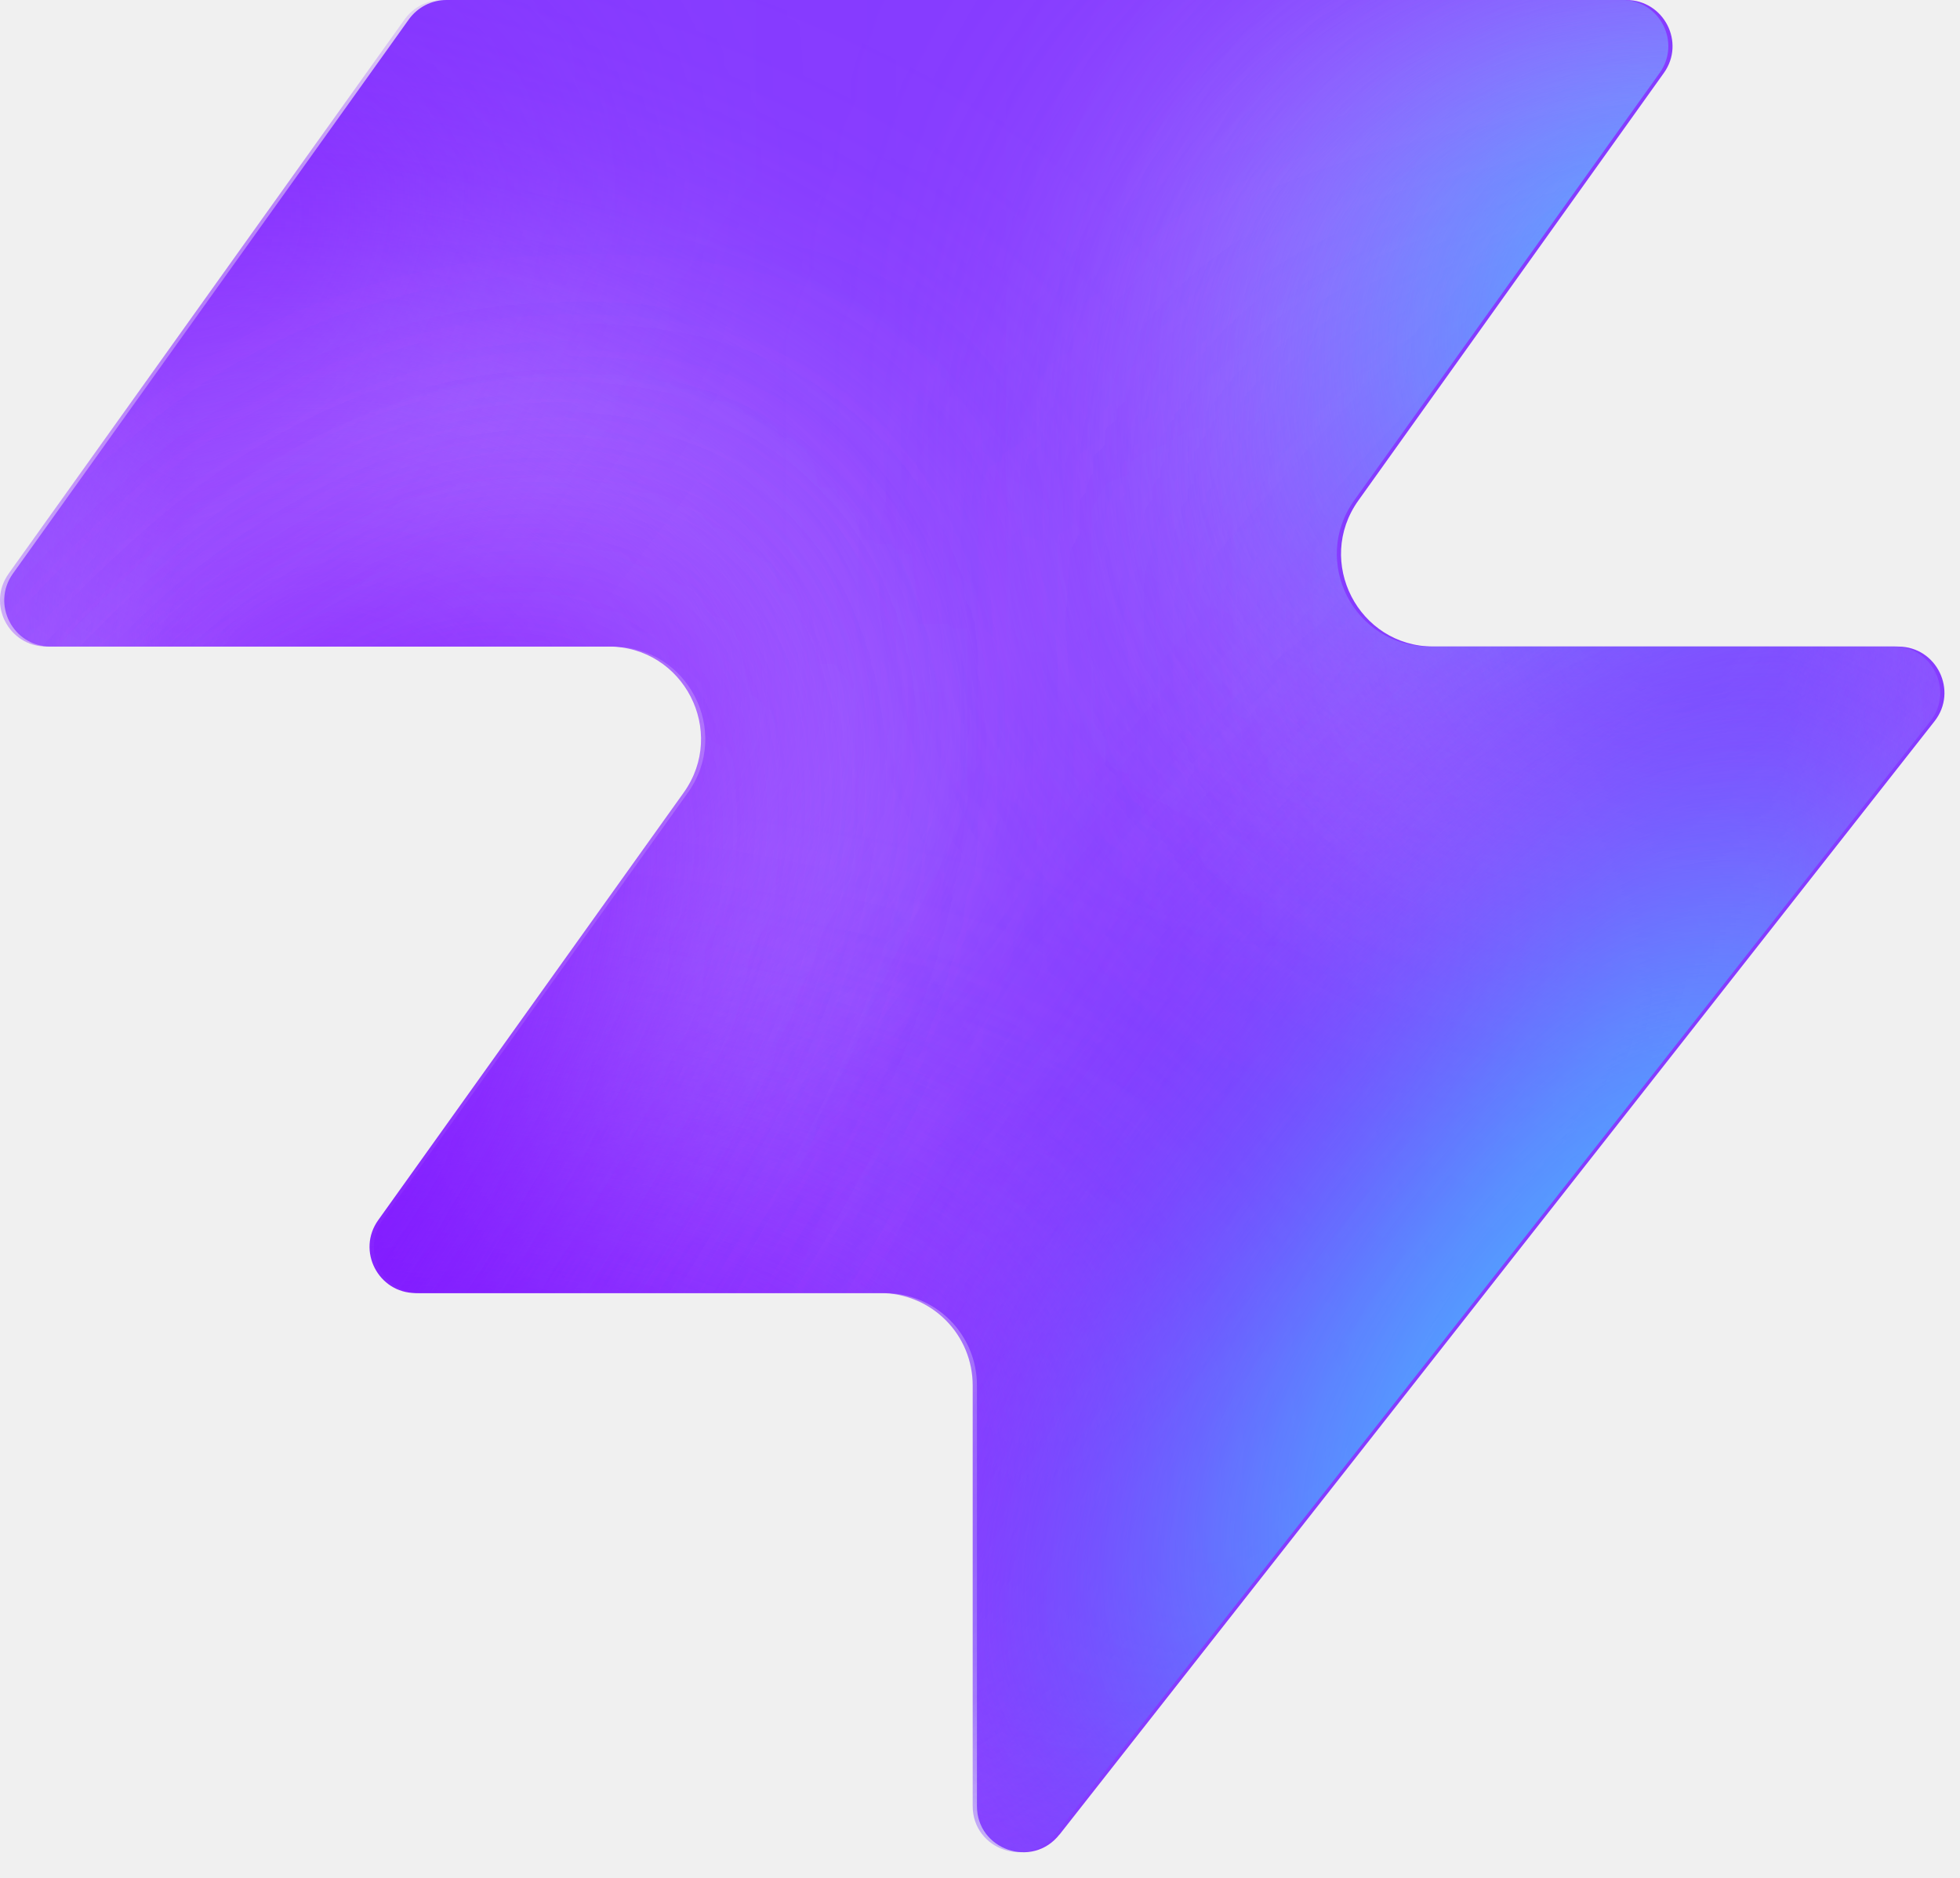
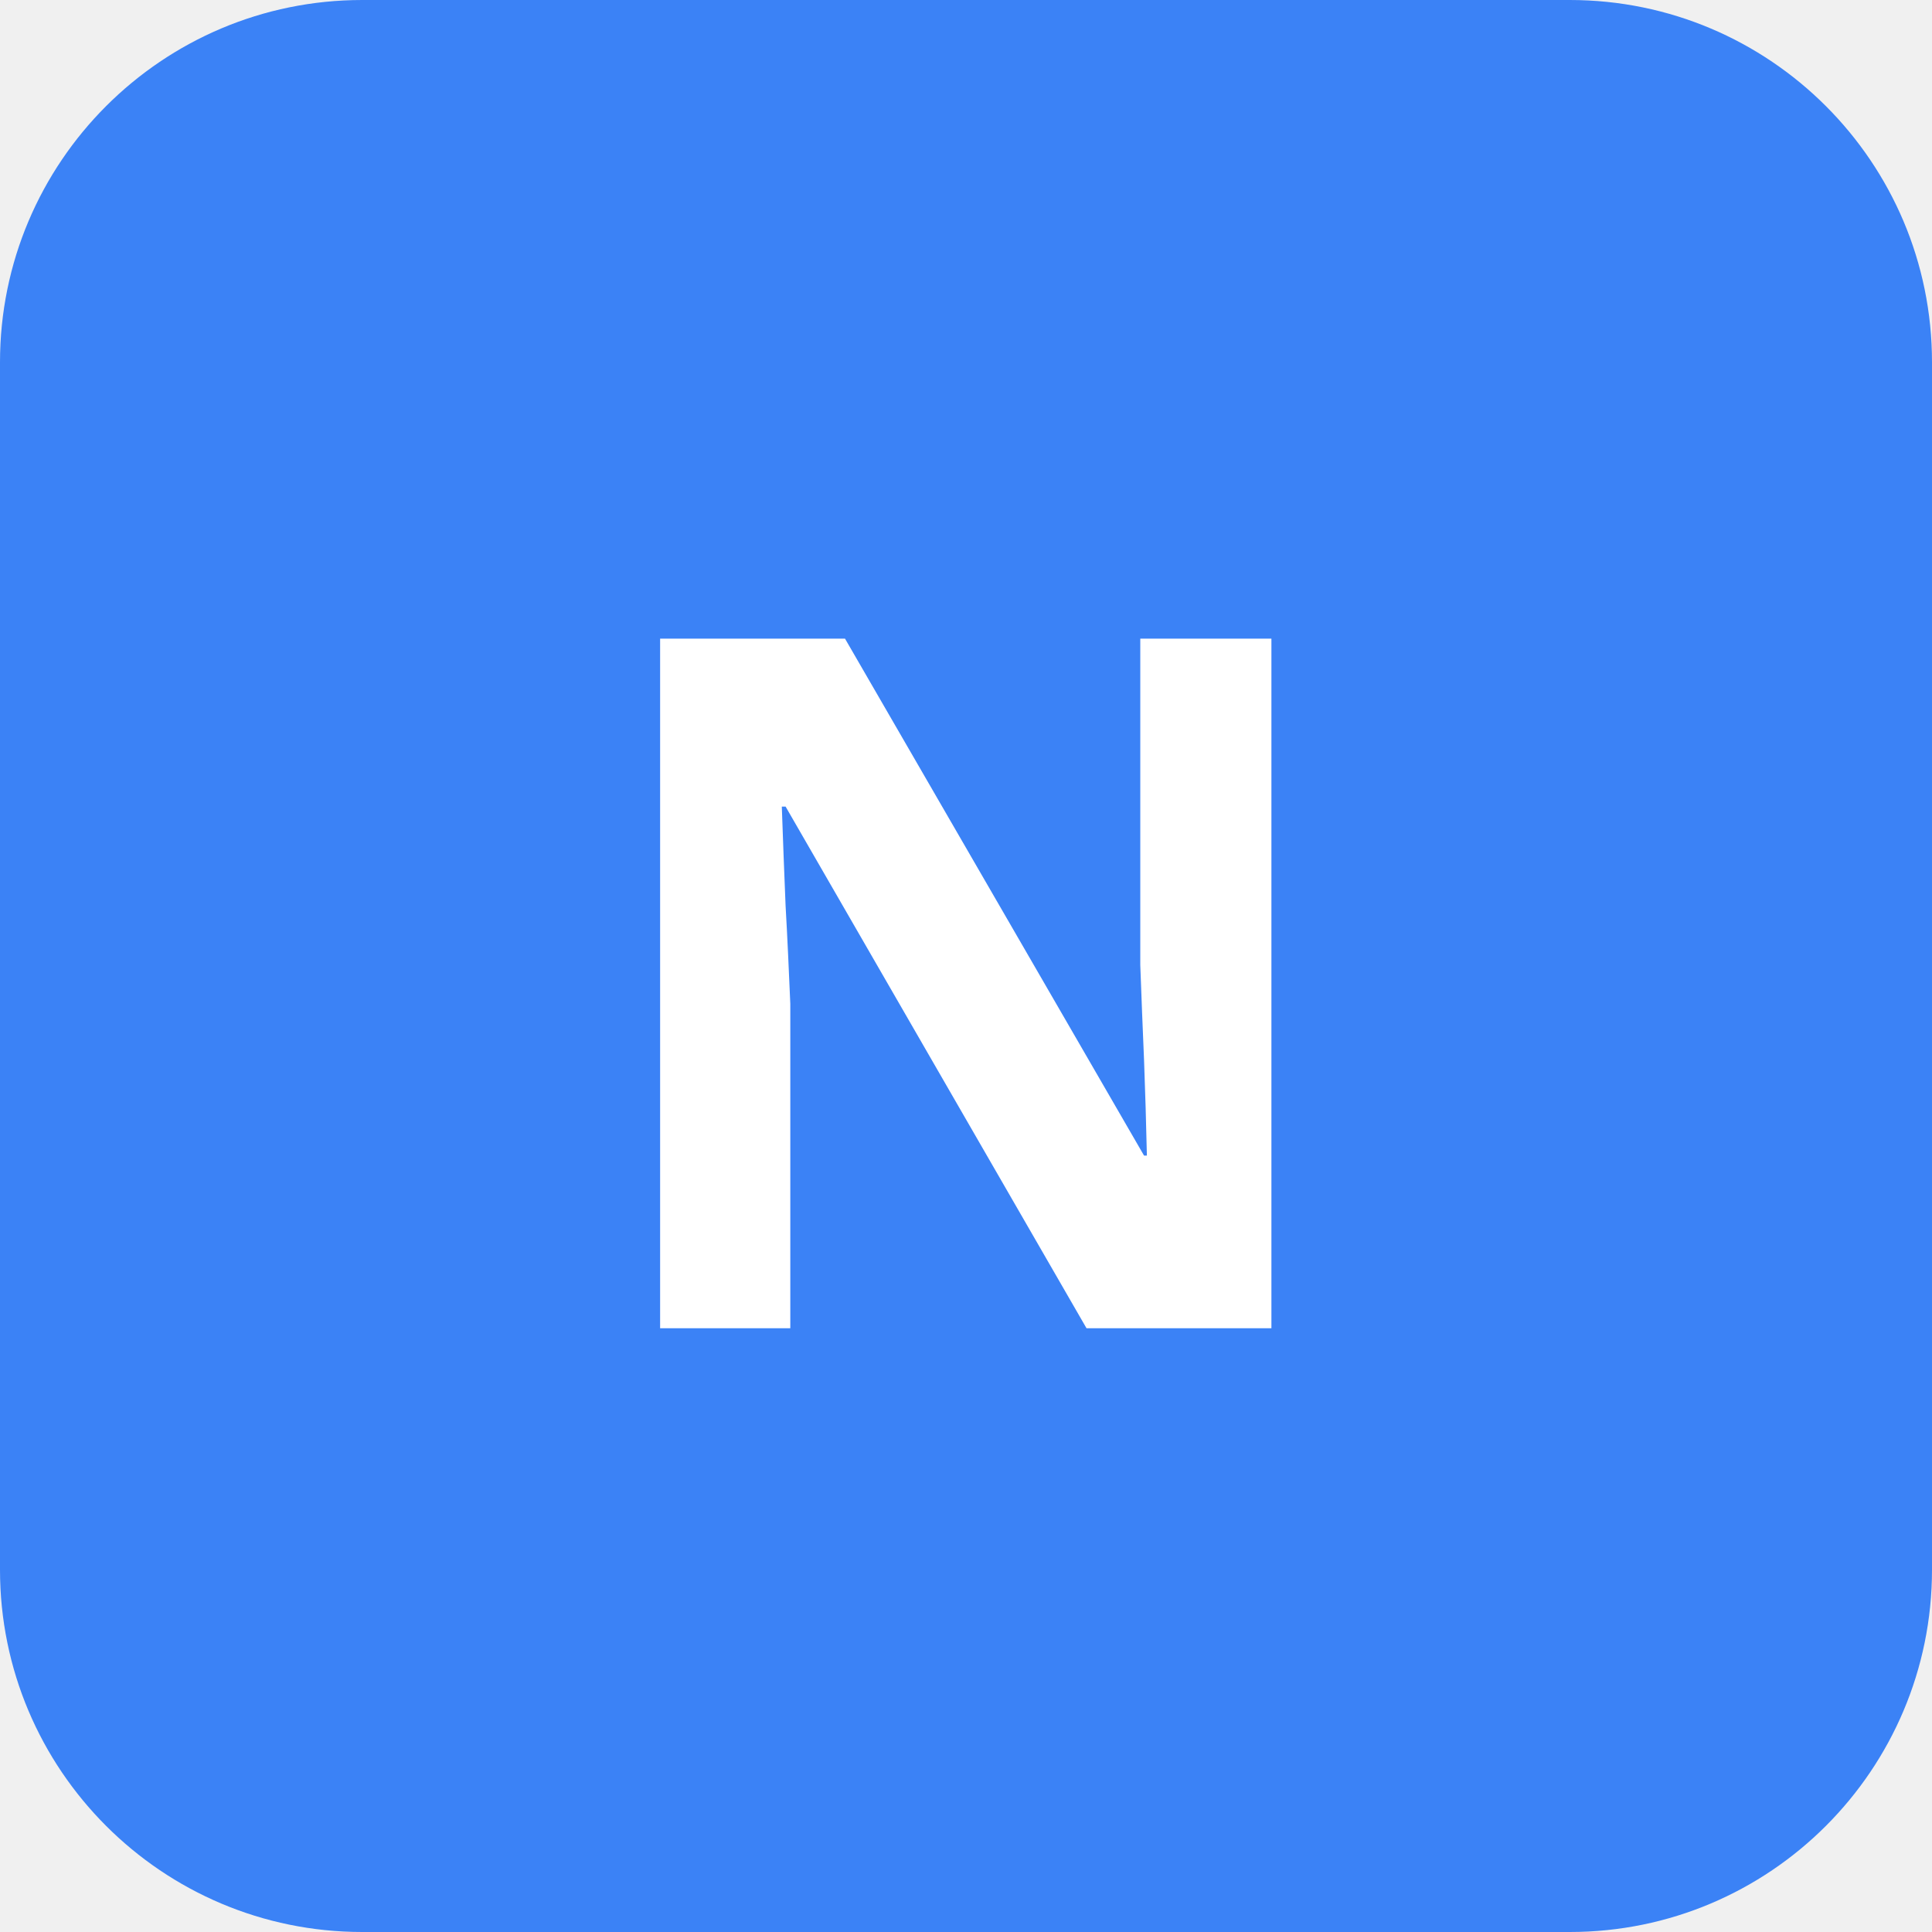
- <svg xmlns="http://www.w3.org/2000/svg" width="48" height="46" fill="none" viewBox="0 0 48 46">
-   <path fill="#863bff" d="M25.946 44.938c-.664.845-2.021.375-2.021-.698V33.937a2.26 2.26 0 0 0-2.262-2.262H10.287c-.92 0-1.456-1.04-.92-1.788l7.48-10.471c1.07-1.497 0-3.578-1.842-3.578H1.237c-.92 0-1.456-1.04-.92-1.788L10.013.474c.214-.297.556-.474.92-.474h28.894c.92 0 1.456 1.04.92 1.788l-7.48 10.471c-1.07 1.498 0 3.579 1.842 3.579h11.377c.943 0 1.473 1.088.89 1.83L25.947 44.94z" style="fill:#863bff;fill:color(display-p3 .525 .23 1);fill-opacity:1" />
-   <mask id="a" width="48" height="46" x="0" y="0" maskUnits="userSpaceOnUse" style="mask-type:alpha">
-     <path fill="#000" d="M25.842 44.938c-.664.844-2.021.375-2.021-.698V33.937a2.26 2.26 0 0 0-2.262-2.262H10.183c-.92 0-1.456-1.04-.92-1.788l7.48-10.471c1.07-1.498 0-3.579-1.842-3.579H1.133c-.92 0-1.456-1.04-.92-1.787L9.91.473c.214-.297.556-.474.92-.474h28.894c.92 0 1.456 1.04.92 1.788l-7.48 10.471c-1.07 1.498 0 3.578 1.842 3.578h11.377c.943 0 1.473 1.088.89 1.832L25.843 44.94z" style="fill:#000;fill-opacity:1" />
-   </mask>
-   <g mask="url(#a)">
-     <g filter="url(#b)">
-       <ellipse cx="5.508" cy="14.704" fill="#ede6ff" rx="5.508" ry="14.704" style="fill:#ede6ff;fill:color(display-p3 .927 .903 1);fill-opacity:1" transform="matrix(.00324 1 1 -.00324 -4.47 31.516)" />
-     </g>
-     <g filter="url(#c)">
-       <ellipse cx="10.399" cy="29.851" fill="#ede6ff" rx="10.399" ry="29.851" style="fill:#ede6ff;fill:color(display-p3 .927 .903 1);fill-opacity:1" transform="matrix(.00324 1 1 -.00324 -39.328 7.883)" />
-     </g>
-     <g filter="url(#d)">
-       <ellipse cx="5.508" cy="30.487" fill="#7e14ff" rx="5.508" ry="30.487" style="fill:#7e14ff;fill:color(display-p3 .492 .077 1);fill-opacity:1" transform="rotate(89.814 -25.913 -14.639)scale(1 -1)" />
-     </g>
-     <g filter="url(#e)">
-       <ellipse cx="5.508" cy="30.599" fill="#7e14ff" rx="5.508" ry="30.599" style="fill:#7e14ff;fill:color(display-p3 .492 .077 1);fill-opacity:1" transform="rotate(89.814 -32.644 -3.334)scale(1 -1)" />
-     </g>
-     <g filter="url(#f)">
-       <ellipse cx="5.508" cy="30.599" fill="#7e14ff" rx="5.508" ry="30.599" style="fill:#7e14ff;fill:color(display-p3 .492 .077 1);fill-opacity:1" transform="matrix(.00324 1 1 -.00324 -34.34 30.47)" />
-     </g>
-     <g filter="url(#g)">
-       <ellipse cx="14.072" cy="22.078" fill="#ede6ff" rx="14.072" ry="22.078" style="fill:#ede6ff;fill:color(display-p3 .927 .903 1);fill-opacity:1" transform="rotate(93.35 24.506 48.493)scale(-1 1)" />
-     </g>
-     <g filter="url(#h)">
-       <ellipse cx="3.47" cy="21.501" fill="#7e14ff" rx="3.47" ry="21.501" style="fill:#7e14ff;fill:color(display-p3 .492 .077 1);fill-opacity:1" transform="rotate(89.009 28.708 47.59)scale(-1 1)" />
-     </g>
-     <g filter="url(#i)">
-       <ellipse cx="3.47" cy="21.501" fill="#7e14ff" rx="3.47" ry="21.501" style="fill:#7e14ff;fill:color(display-p3 .492 .077 1);fill-opacity:1" transform="rotate(89.009 28.708 47.59)scale(-1 1)" />
-     </g>
-     <g filter="url(#j)">
-       <ellipse cx=".387" cy="8.972" fill="#7e14ff" rx="4.407" ry="29.108" style="fill:#7e14ff;fill:color(display-p3 .492 .077 1);fill-opacity:1" transform="rotate(39.51 .387 8.972)" />
-     </g>
-     <g filter="url(#k)">
-       <ellipse cx="47.523" cy="-6.092" fill="#7e14ff" rx="4.407" ry="29.108" style="fill:#7e14ff;fill:color(display-p3 .492 .077 1);fill-opacity:1" transform="rotate(37.892 47.523 -6.092)" />
-     </g>
-     <g filter="url(#l)">
-       <ellipse cx="41.412" cy="6.333" fill="#47bfff" rx="5.971" ry="9.665" style="fill:#47bfff;fill:color(display-p3 .28 .748 1);fill-opacity:1" transform="rotate(37.892 41.412 6.333)" />
-     </g>
-     <g filter="url(#m)">
-       <ellipse cx="-1.879" cy="38.332" fill="#7e14ff" rx="4.407" ry="29.108" style="fill:#7e14ff;fill:color(display-p3 .492 .077 1);fill-opacity:1" transform="rotate(37.892 -1.88 38.332)" />
-     </g>
-     <g filter="url(#n)">
-       <ellipse cx="-1.879" cy="38.332" fill="#7e14ff" rx="4.407" ry="29.108" style="fill:#7e14ff;fill:color(display-p3 .492 .077 1);fill-opacity:1" transform="rotate(37.892 -1.88 38.332)" />
-     </g>
-     <g filter="url(#o)">
-       <ellipse cx="35.651" cy="29.907" fill="#7e14ff" rx="4.407" ry="29.108" style="fill:#7e14ff;fill:color(display-p3 .492 .077 1);fill-opacity:1" transform="rotate(37.892 35.651 29.907)" />
-     </g>
-     <g filter="url(#p)">
-       <ellipse cx="38.418" cy="32.4" fill="#47bfff" rx="5.971" ry="15.297" style="fill:#47bfff;fill:color(display-p3 .28 .748 1);fill-opacity:1" transform="rotate(37.892 38.418 32.4)" />
-     </g>
-   </g>
-   <defs>
-     <filter id="b" width="60.045" height="41.654" x="-19.77" y="16.149" color-interpolation-filters="sRGB" filterUnits="userSpaceOnUse">
-       <feFlood flood-opacity="0" result="BackgroundImageFix" />
-       <feBlend in="SourceGraphic" in2="BackgroundImageFix" result="shape" />
-       <feGaussianBlur result="effect1_foregroundBlur_2002_17158" stdDeviation="7.659" />
-     </filter>
-     <filter id="c" width="90.34" height="51.437" x="-54.613" y="-7.533" color-interpolation-filters="sRGB" filterUnits="userSpaceOnUse">
-       <feFlood flood-opacity="0" result="BackgroundImageFix" />
-       <feBlend in="SourceGraphic" in2="BackgroundImageFix" result="shape" />
-       <feGaussianBlur result="effect1_foregroundBlur_2002_17158" stdDeviation="7.659" />
-     </filter>
-     <filter id="d" width="79.355" height="29.4" x="-49.64" y="2.03" color-interpolation-filters="sRGB" filterUnits="userSpaceOnUse">
-       <feFlood flood-opacity="0" result="BackgroundImageFix" />
-       <feBlend in="SourceGraphic" in2="BackgroundImageFix" result="shape" />
-       <feGaussianBlur result="effect1_foregroundBlur_2002_17158" stdDeviation="4.596" />
-     </filter>
-     <filter id="e" width="79.579" height="29.4" x="-45.045" y="20.029" color-interpolation-filters="sRGB" filterUnits="userSpaceOnUse">
-       <feFlood flood-opacity="0" result="BackgroundImageFix" />
-       <feBlend in="SourceGraphic" in2="BackgroundImageFix" result="shape" />
-       <feGaussianBlur result="effect1_foregroundBlur_2002_17158" stdDeviation="4.596" />
-     </filter>
-     <filter id="f" width="79.579" height="29.4" x="-43.513" y="21.178" color-interpolation-filters="sRGB" filterUnits="userSpaceOnUse">
-       <feFlood flood-opacity="0" result="BackgroundImageFix" />
-       <feBlend in="SourceGraphic" in2="BackgroundImageFix" result="shape" />
-       <feGaussianBlur result="effect1_foregroundBlur_2002_17158" stdDeviation="4.596" />
-     </filter>
-     <filter id="g" width="74.749" height="58.852" x="15.756" y="-17.901" color-interpolation-filters="sRGB" filterUnits="userSpaceOnUse">
-       <feFlood flood-opacity="0" result="BackgroundImageFix" />
-       <feBlend in="SourceGraphic" in2="BackgroundImageFix" result="shape" />
-       <feGaussianBlur result="effect1_foregroundBlur_2002_17158" stdDeviation="7.659" />
-     </filter>
-     <filter id="h" width="61.377" height="25.362" x="23.548" y="2.284" color-interpolation-filters="sRGB" filterUnits="userSpaceOnUse">
-       <feFlood flood-opacity="0" result="BackgroundImageFix" />
-       <feBlend in="SourceGraphic" in2="BackgroundImageFix" result="shape" />
-       <feGaussianBlur result="effect1_foregroundBlur_2002_17158" stdDeviation="4.596" />
-     </filter>
-     <filter id="i" width="61.377" height="25.362" x="23.548" y="2.284" color-interpolation-filters="sRGB" filterUnits="userSpaceOnUse">
-       <feFlood flood-opacity="0" result="BackgroundImageFix" />
-       <feBlend in="SourceGraphic" in2="BackgroundImageFix" result="shape" />
-       <feGaussianBlur result="effect1_foregroundBlur_2002_17158" stdDeviation="4.596" />
-     </filter>
-     <filter id="j" width="56.045" height="63.649" x="-27.636" y="-22.853" color-interpolation-filters="sRGB" filterUnits="userSpaceOnUse">
-       <feFlood flood-opacity="0" result="BackgroundImageFix" />
-       <feBlend in="SourceGraphic" in2="BackgroundImageFix" result="shape" />
-       <feGaussianBlur result="effect1_foregroundBlur_2002_17158" stdDeviation="4.596" />
-     </filter>
-     <filter id="k" width="54.814" height="64.646" x="20.116" y="-38.415" color-interpolation-filters="sRGB" filterUnits="userSpaceOnUse">
-       <feFlood flood-opacity="0" result="BackgroundImageFix" />
-       <feBlend in="SourceGraphic" in2="BackgroundImageFix" result="shape" />
-       <feGaussianBlur result="effect1_foregroundBlur_2002_17158" stdDeviation="4.596" />
-     </filter>
-     <filter id="l" width="33.541" height="35.313" x="24.641" y="-11.323" color-interpolation-filters="sRGB" filterUnits="userSpaceOnUse">
-       <feFlood flood-opacity="0" result="BackgroundImageFix" />
-       <feBlend in="SourceGraphic" in2="BackgroundImageFix" result="shape" />
-       <feGaussianBlur result="effect1_foregroundBlur_2002_17158" stdDeviation="4.596" />
-     </filter>
-     <filter id="m" width="54.814" height="64.646" x="-29.286" y="6.009" color-interpolation-filters="sRGB" filterUnits="userSpaceOnUse">
-       <feFlood flood-opacity="0" result="BackgroundImageFix" />
-       <feBlend in="SourceGraphic" in2="BackgroundImageFix" result="shape" />
-       <feGaussianBlur result="effect1_foregroundBlur_2002_17158" stdDeviation="4.596" />
-     </filter>
-     <filter id="n" width="54.814" height="64.646" x="-29.286" y="6.009" color-interpolation-filters="sRGB" filterUnits="userSpaceOnUse">
-       <feFlood flood-opacity="0" result="BackgroundImageFix" />
-       <feBlend in="SourceGraphic" in2="BackgroundImageFix" result="shape" />
-       <feGaussianBlur result="effect1_foregroundBlur_2002_17158" stdDeviation="4.596" />
-     </filter>
-     <filter id="o" width="54.814" height="64.646" x="8.244" y="-2.416" color-interpolation-filters="sRGB" filterUnits="userSpaceOnUse">
-       <feFlood flood-opacity="0" result="BackgroundImageFix" />
-       <feBlend in="SourceGraphic" in2="BackgroundImageFix" result="shape" />
-       <feGaussianBlur result="effect1_foregroundBlur_2002_17158" stdDeviation="4.596" />
-     </filter>
-     <filter id="p" width="39.409" height="43.623" x="18.713" y="10.588" color-interpolation-filters="sRGB" filterUnits="userSpaceOnUse">
-       <feFlood flood-opacity="0" result="BackgroundImageFix" />
-       <feBlend in="SourceGraphic" in2="BackgroundImageFix" result="shape" />
-       <feGaussianBlur result="effect1_foregroundBlur_2002_17158" stdDeviation="4.596" />
-     </filter>
-   </defs>
+ <svg xmlns="http://www.w3.org/2000/svg" viewBox="0 0 32 32">
+   <rect width="32" height="32" rx="6" fill="#3b82f6" />
+   <text x="16" y="22" text-anchor="middle" fill="white" font-size="16" font-weight="bold" font-family="sans-serif">N</text>
</svg>
